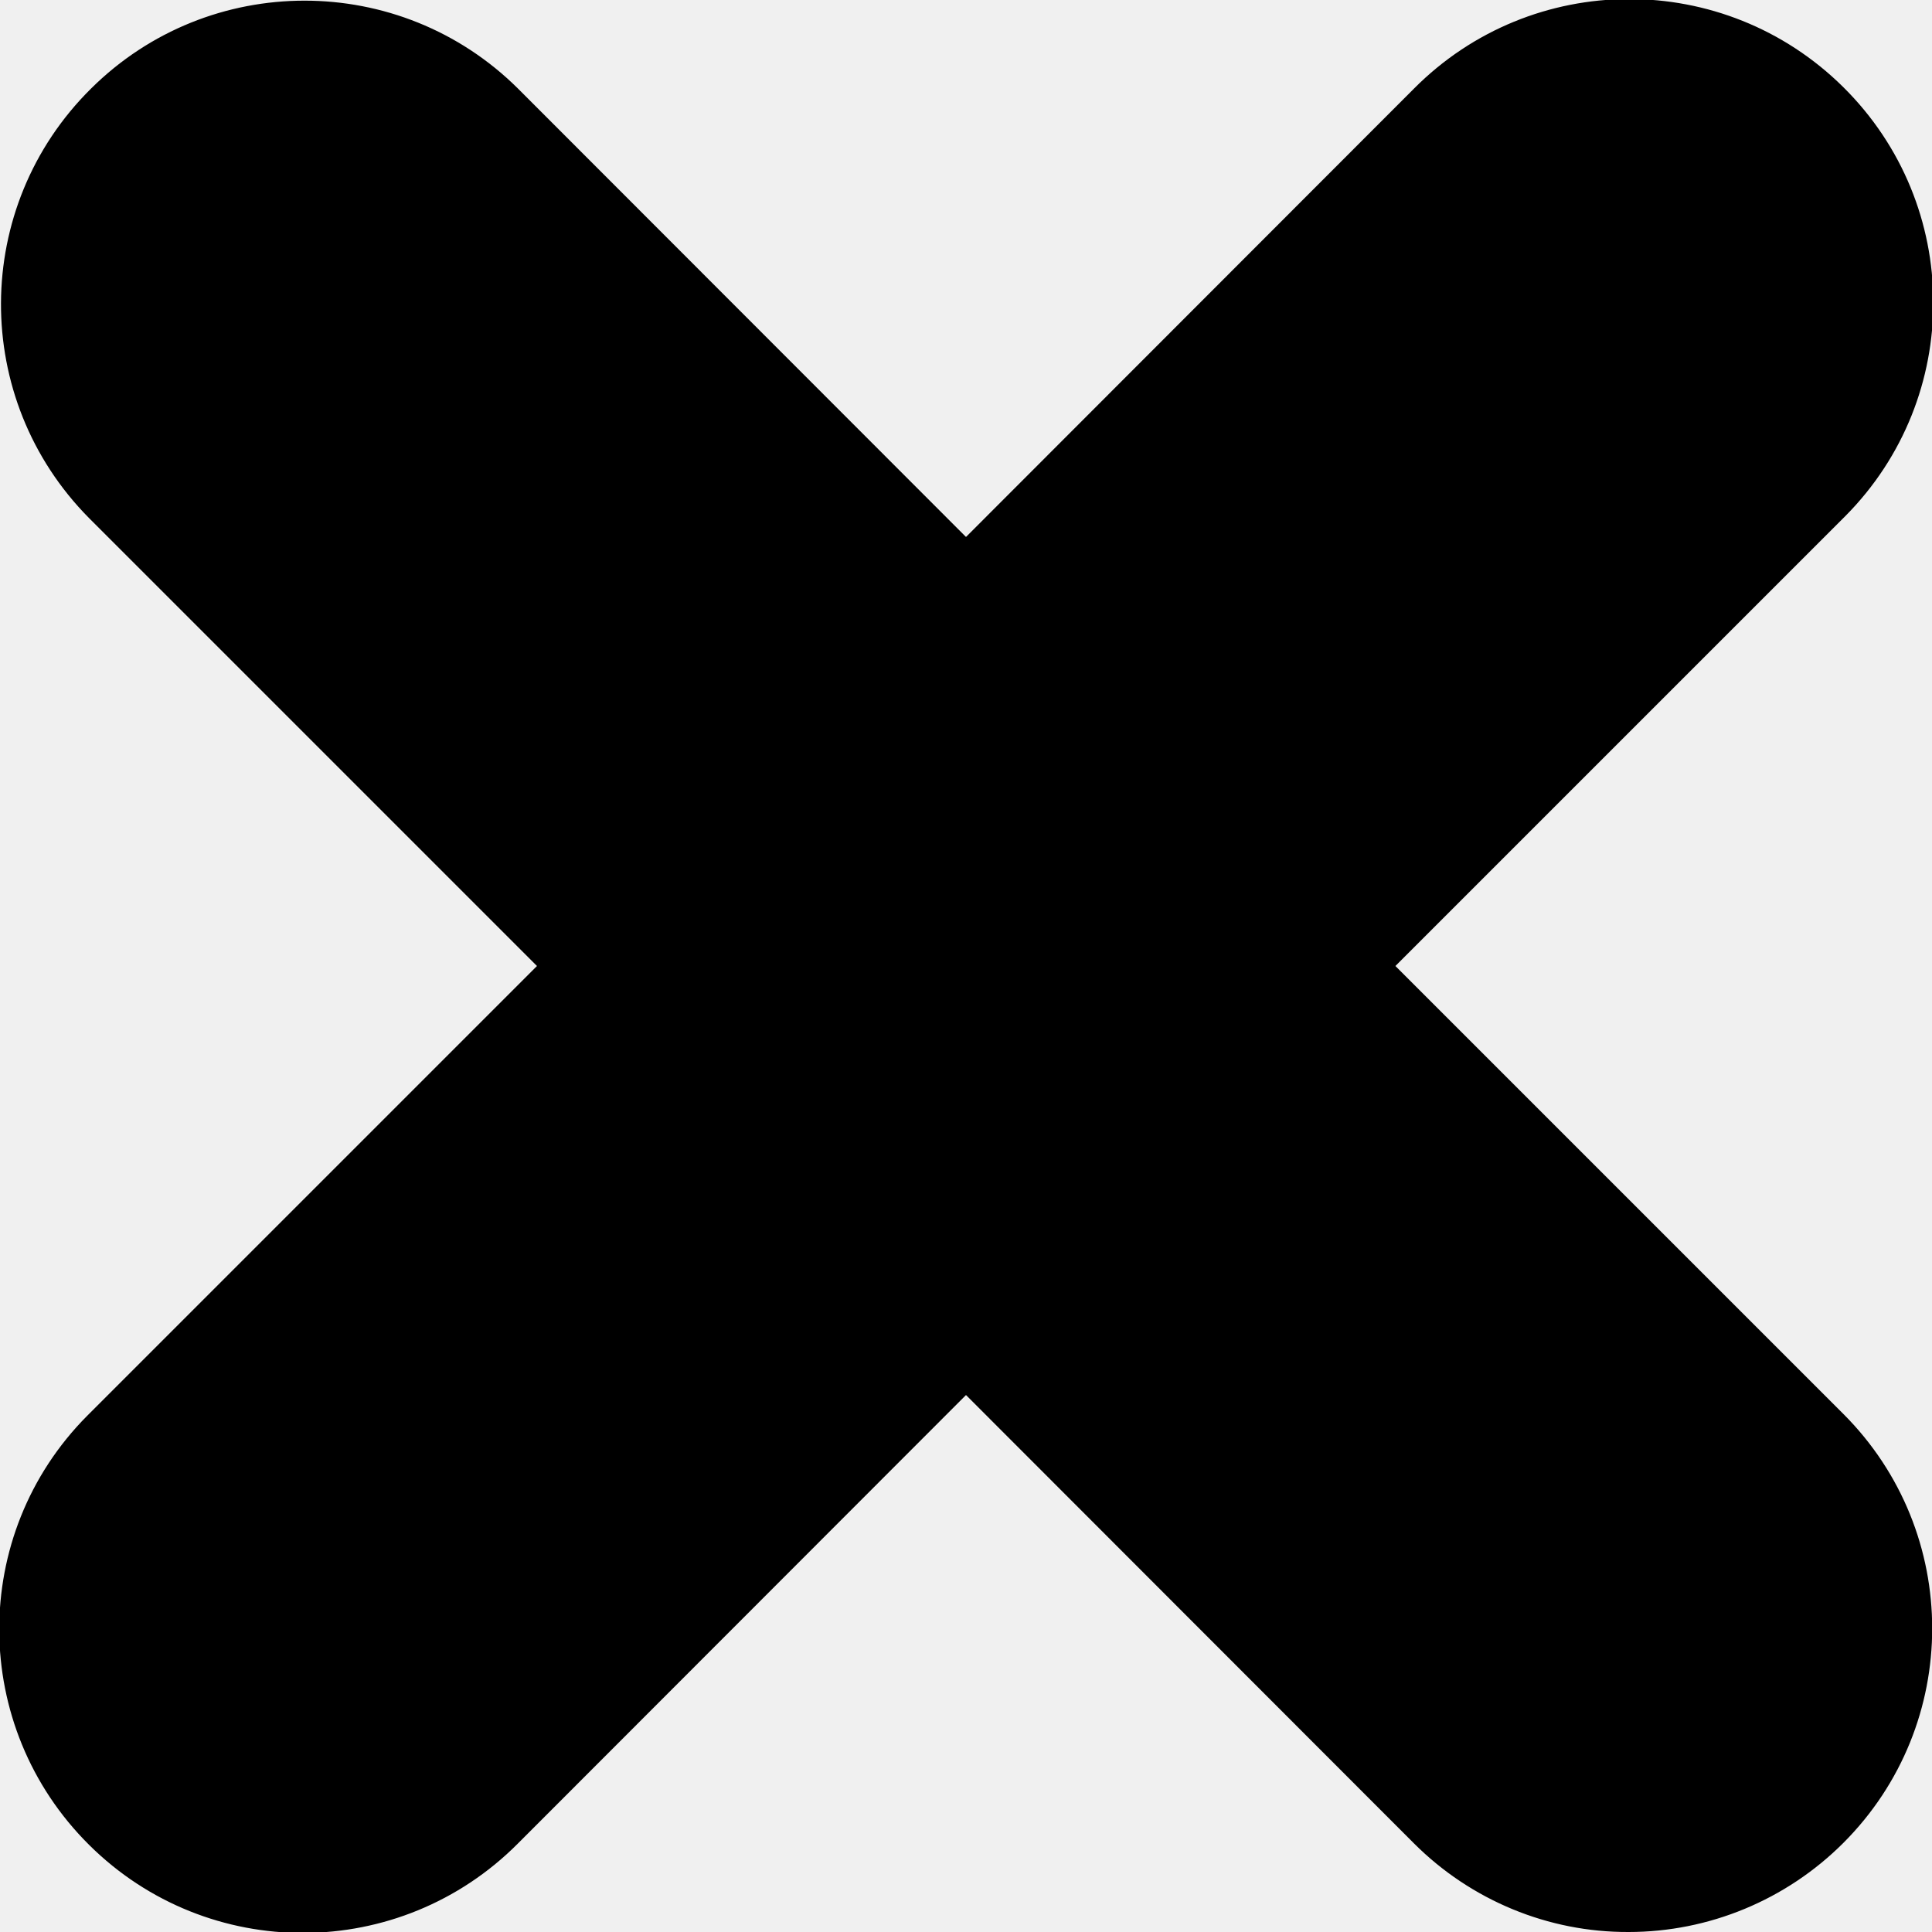
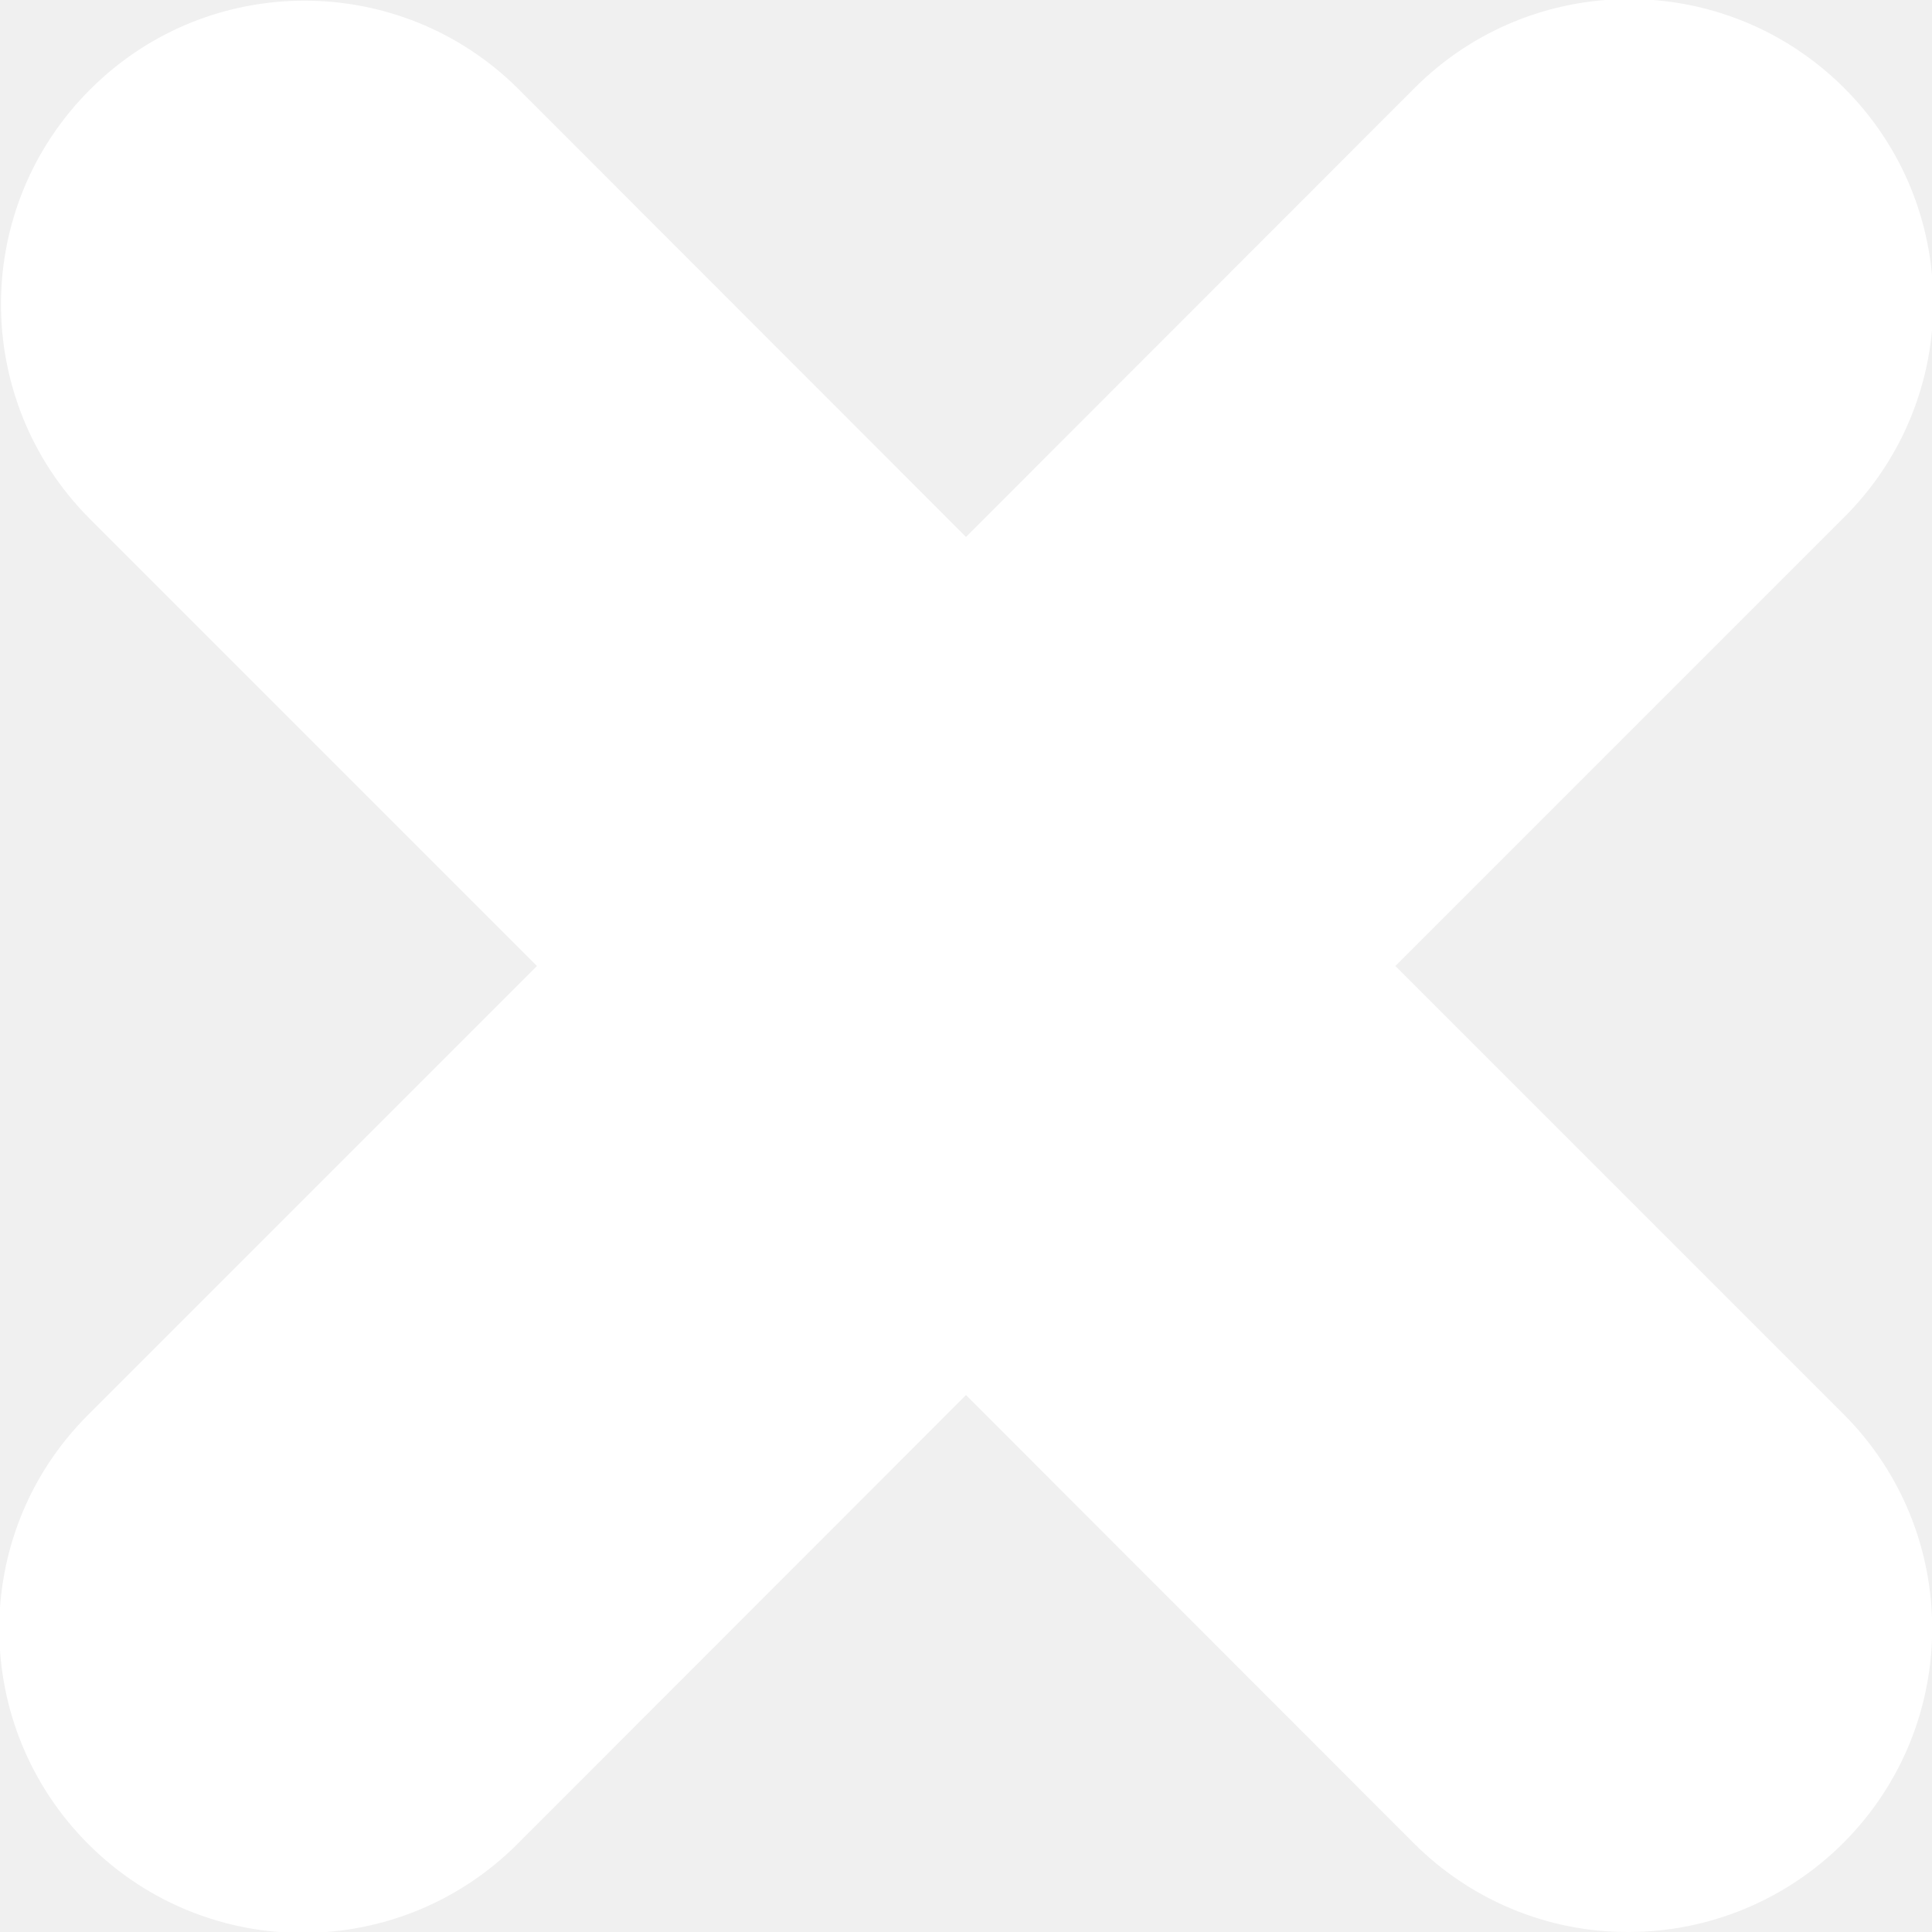
- <svg xmlns="http://www.w3.org/2000/svg" id="Layer_1" enable-background="new 0 0 512 512" height="512" viewBox="0 0 512 512" width="512">
+ <svg xmlns="http://www.w3.org/2000/svg" id="Layer_1" enable-background="new 0 0 512 512" height="512" viewBox="0 0 512 512" width="512" fill="white">
  <g id="Layer_2_00000109751579172316076620000006735783325092197525_">
    <g id="close">
      <path d="m431.6 512c-21.3.1-41.8-8.4-56.9-23.5l-118.7-118.8-118.7 118.8c-31.3 31.5-82.2 31.7-113.7.4s-31.8-82.2-.5-113.7c.2-.2.3-.3.5-.5l118.7-118.7-118.7-118.7c-31.3-31.6-31.1-82.5.5-113.8 31.3-31.1 81.9-31.1 113.2 0l118.7 118.8 118.7-118.8c31.3-31.5 82.2-31.7 113.8-.4s31.8 82.2.5 113.7c-.2.2-.3.3-.5.5l-118.7 118.7 118.7 118.7c31.4 31.4 31.4 82.3 0 113.7-15.1 15.1-35.6 23.6-56.9 23.6z" />
    </g>
  </g>
</svg>
